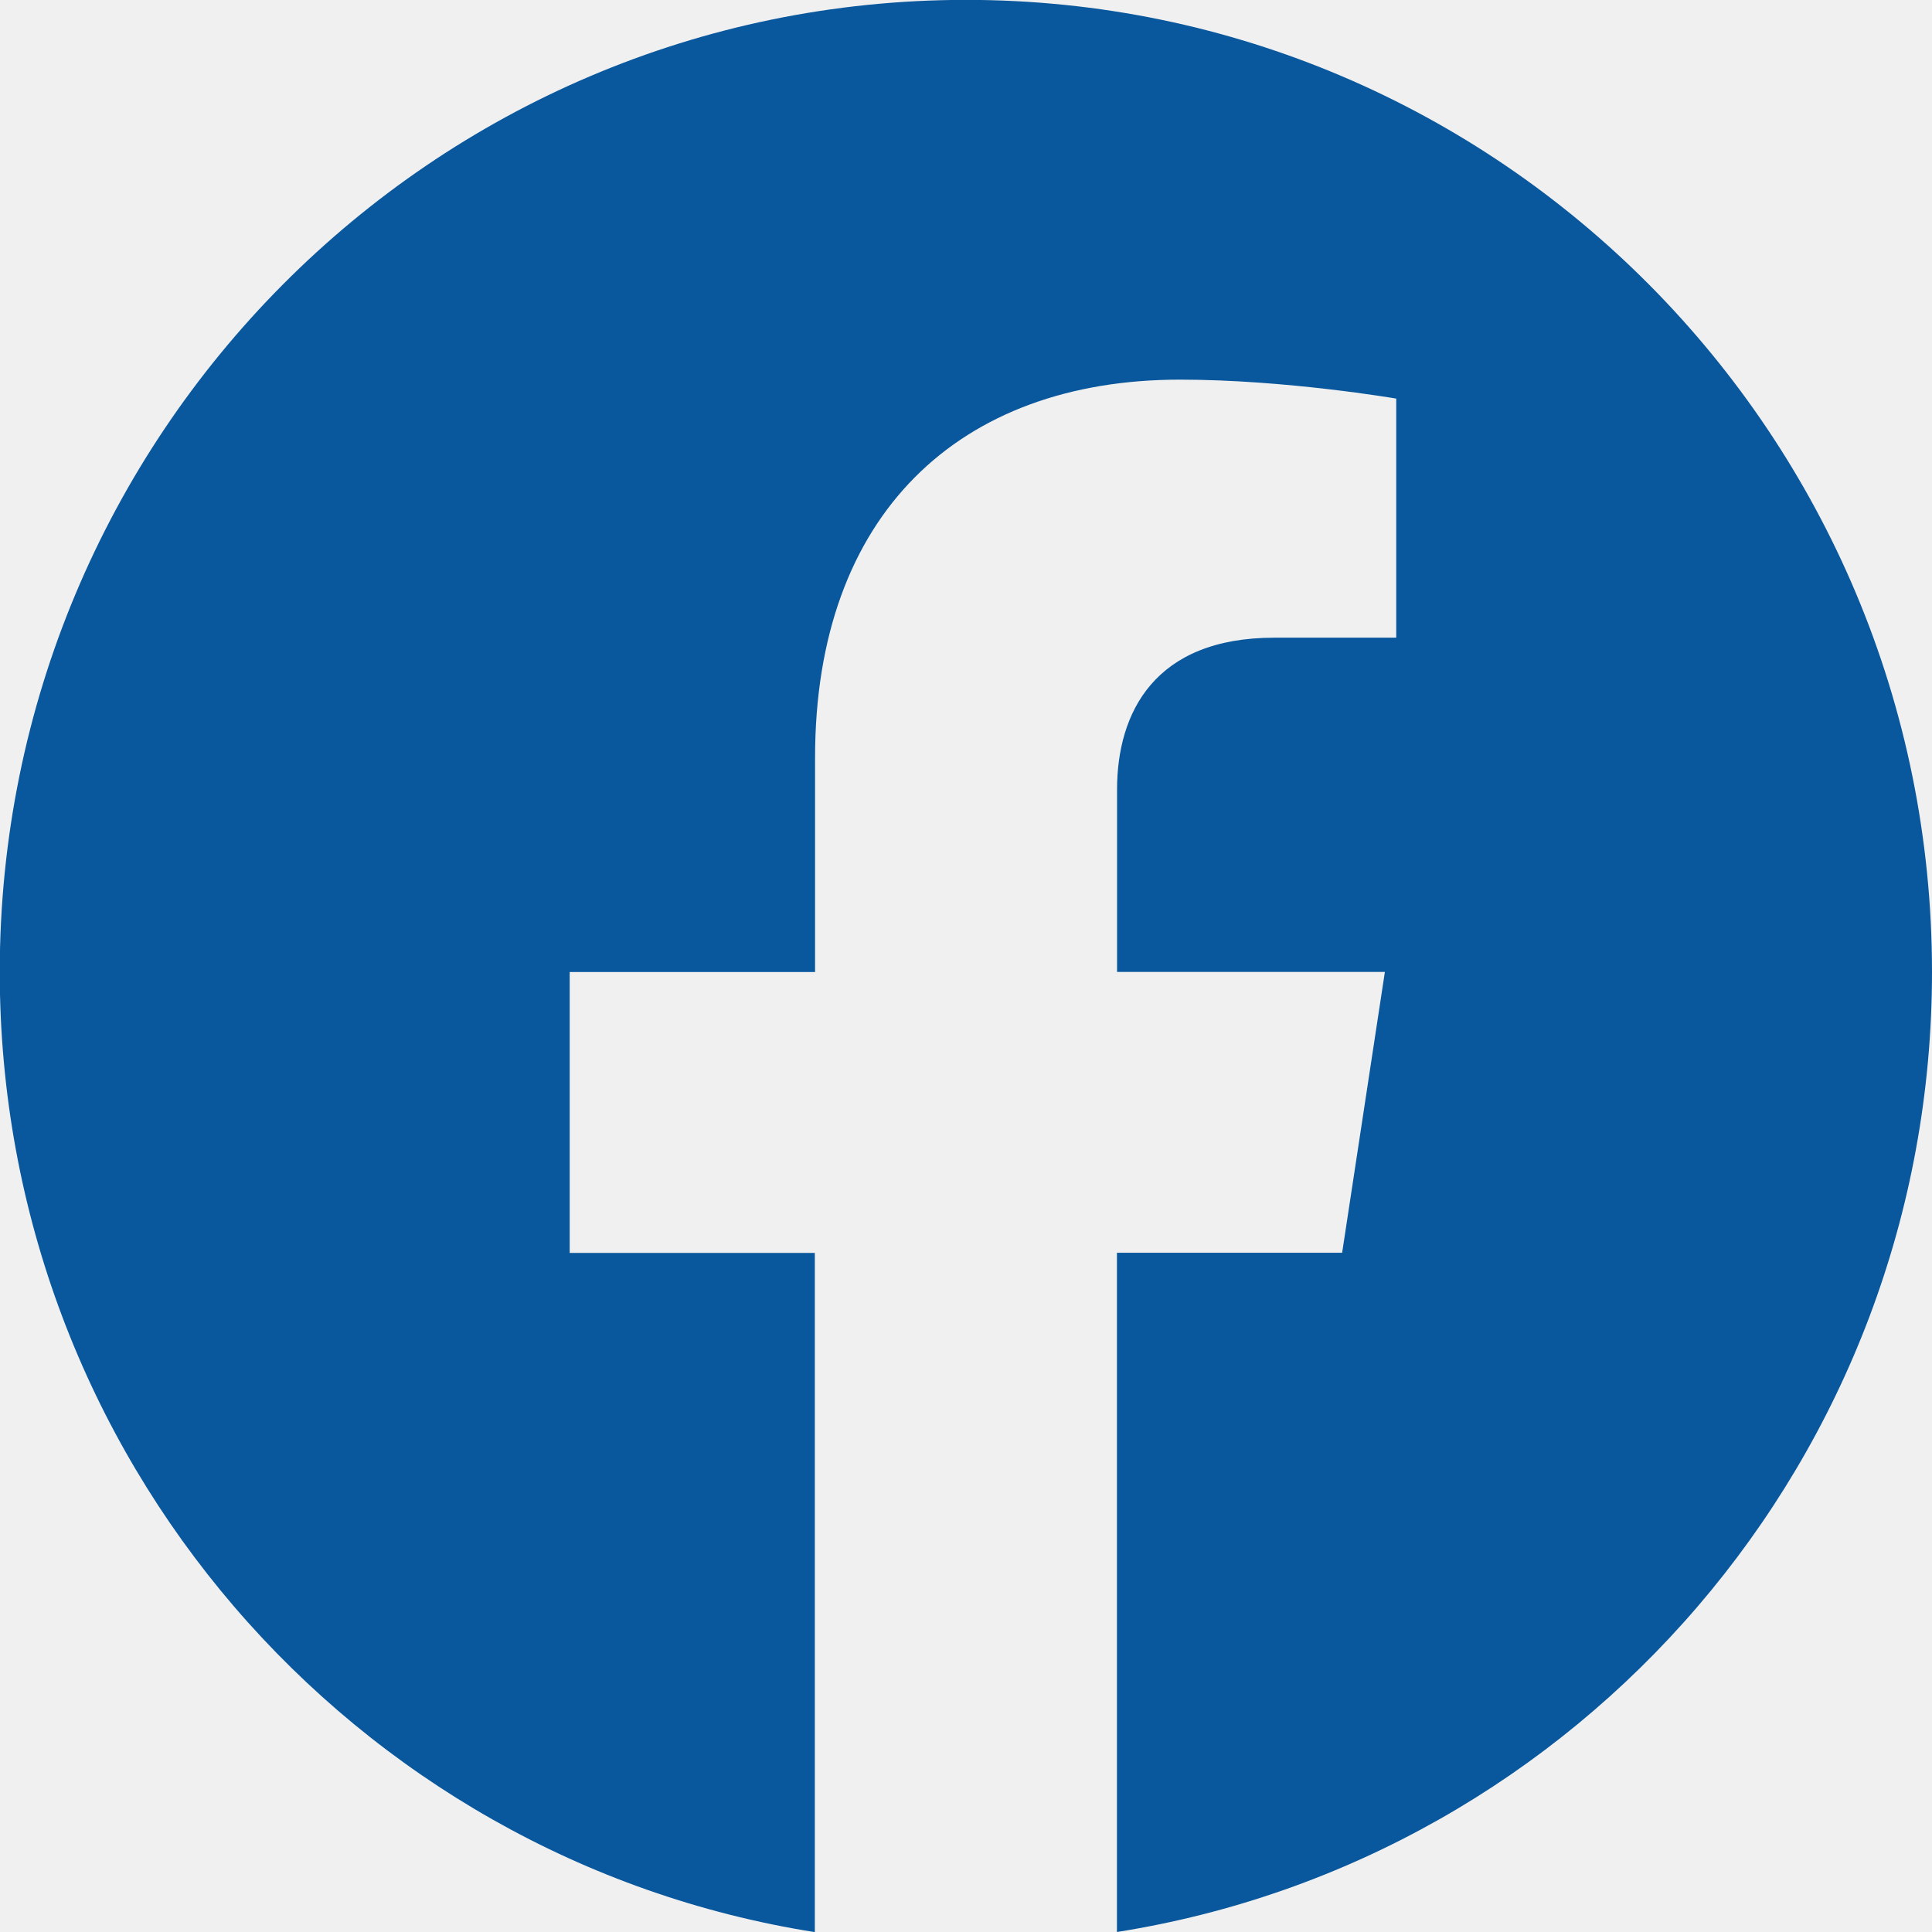
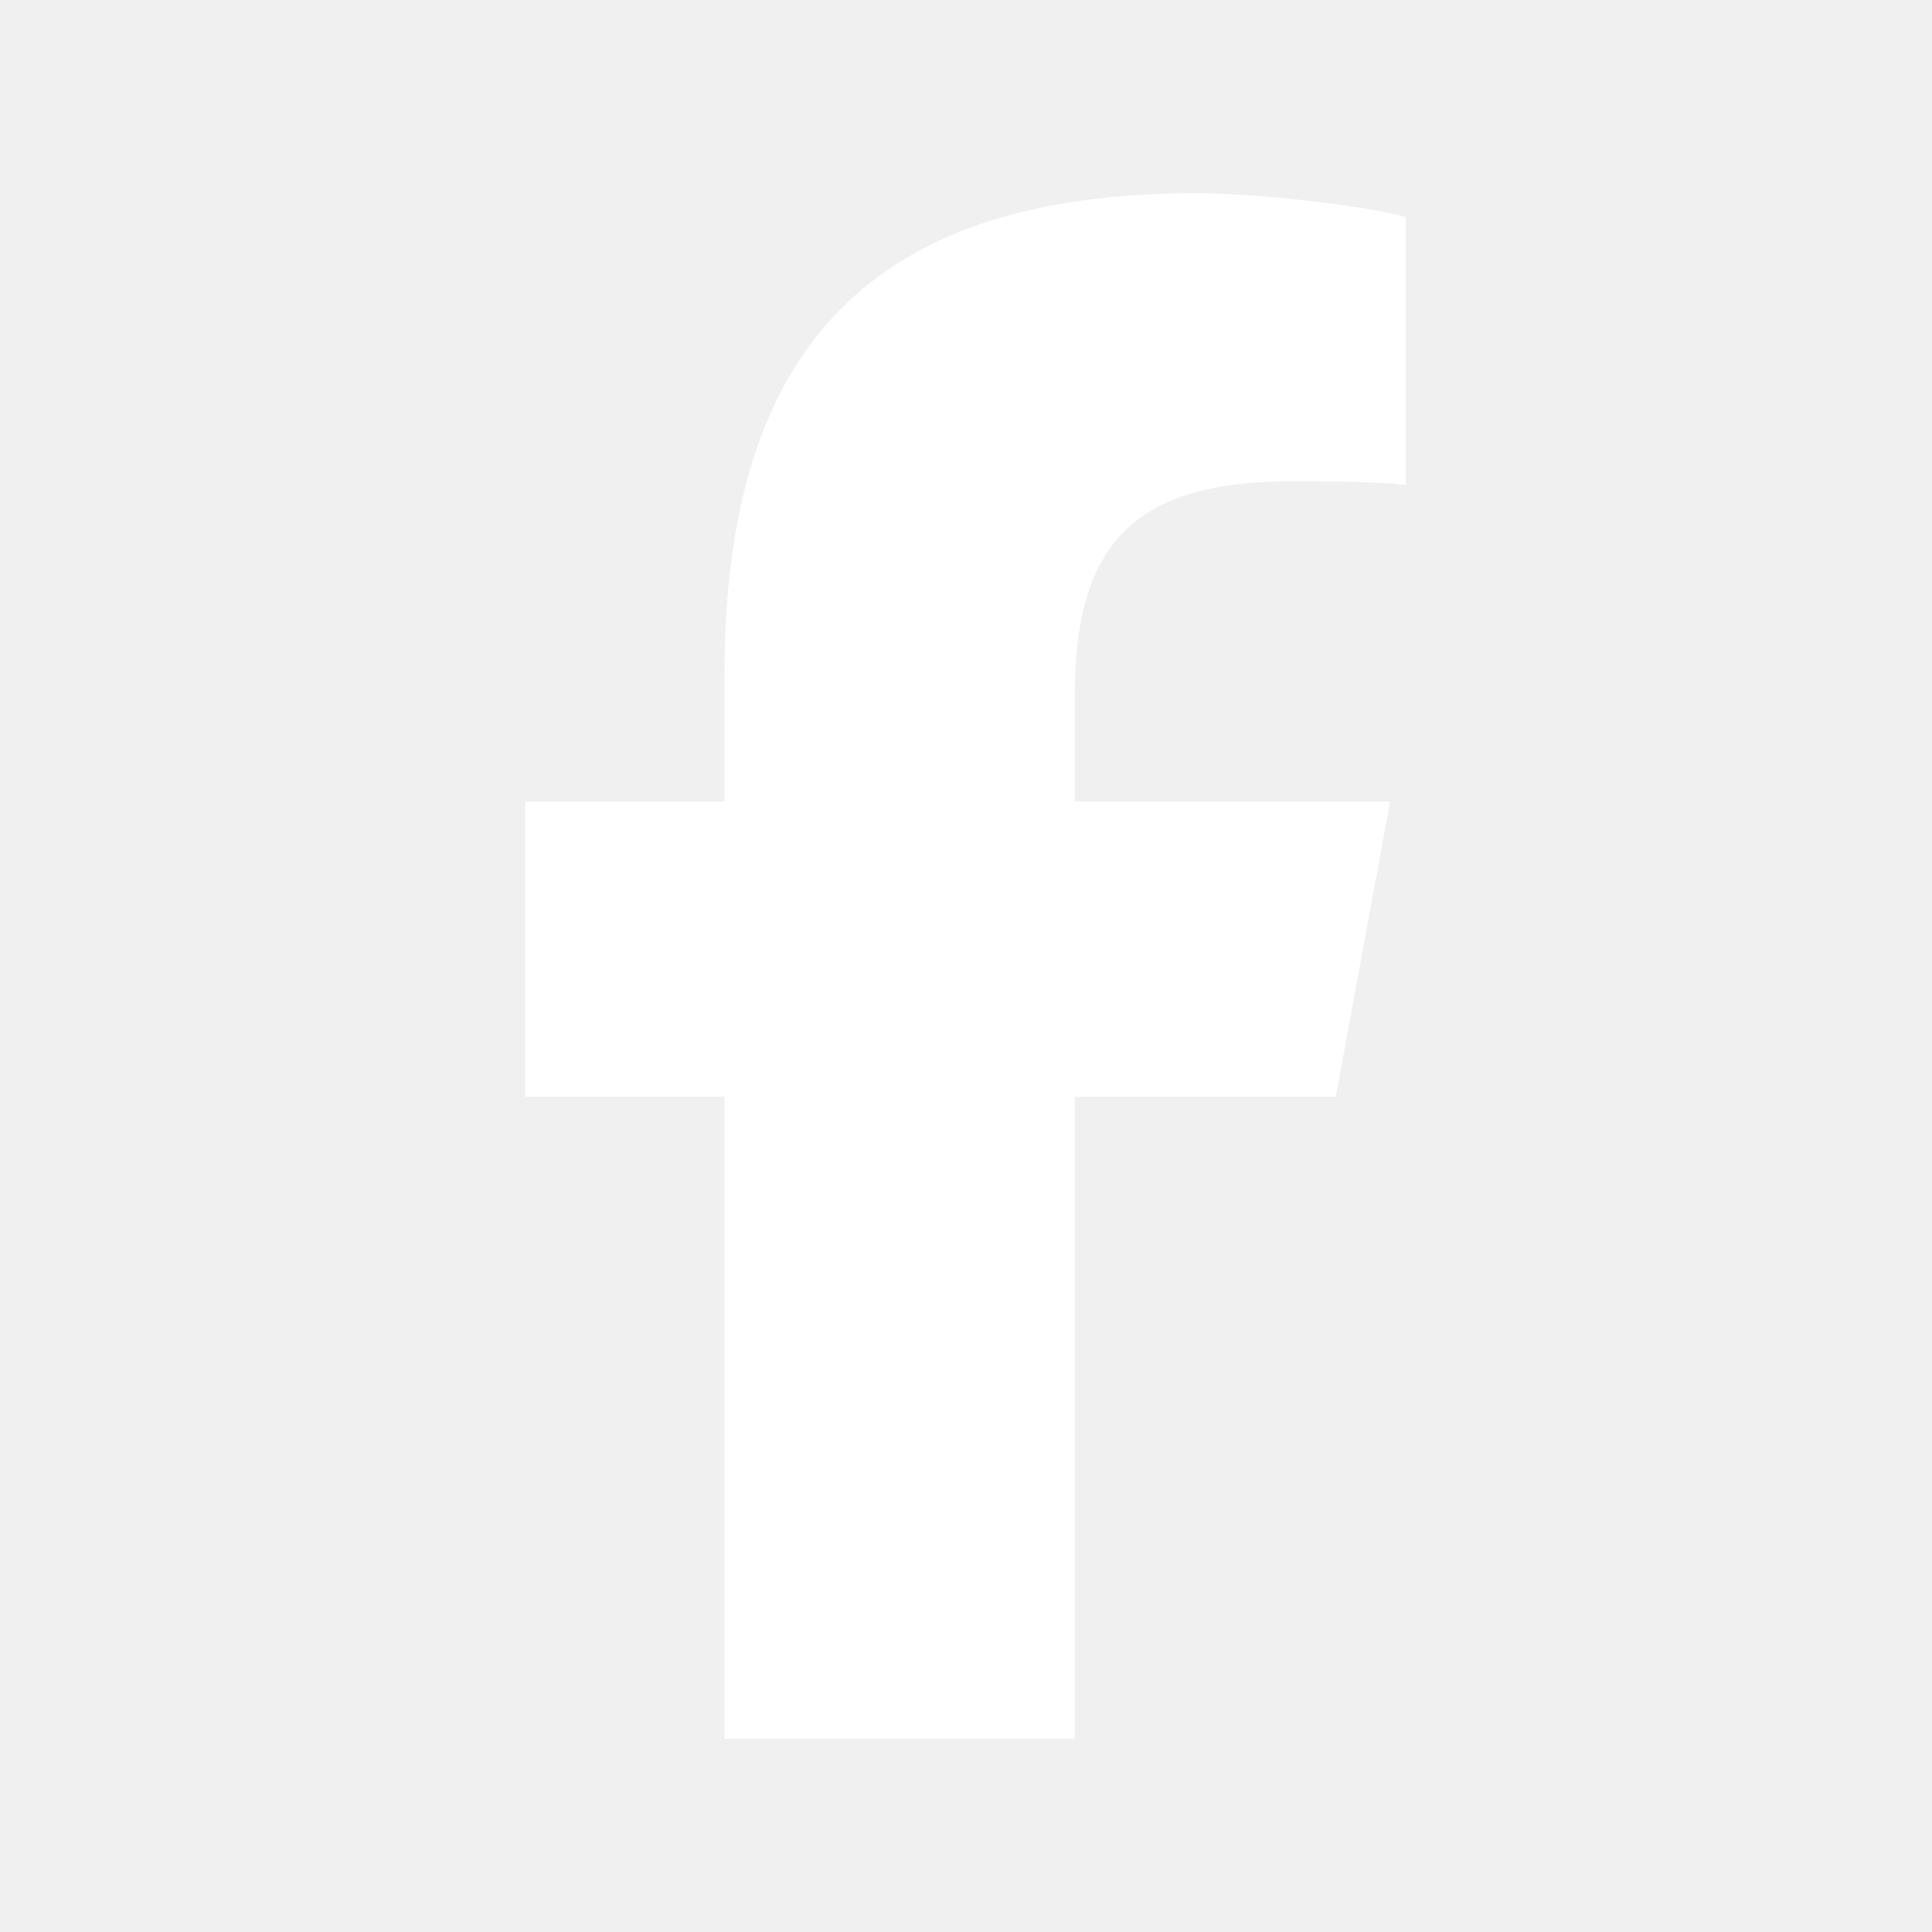
- <svg xmlns="http://www.w3.org/2000/svg" width="16" height="16" fill="#09579D" class="bi bi-facebook" viewBox="0 0 16 16">
-   <path d="M16 8.049c0-4.446-3.582-8.05-8-8.05C3.58 0-.002 3.603-.002 8.05c0 4.017 2.926 7.347 6.75 7.951v-5.625h-2.03V8.05H6.75V6.275c0-2.017 1.195-3.131 3.022-3.131.876 0 1.791.157 1.791.157v1.98h-1.009c-.993 0-1.303.621-1.303 1.258v1.51h2.218l-.354 2.326H9.25V16c3.824-.604 6.75-3.934 6.75-7.951" />
+ <svg xmlns="http://www.w3.org/2000/svg" fill="#FFFFFF" viewBox="0 0 640 640">
+   <path d="M240 363.3L240 576L356 576L356 363.3L442.5 363.3L460.5 265.5L356 265.5L356 230.9C356 179.2 376.3 159.4 428.7 159.4C445 159.4 458.1 159.8 465.7 160.6L465.7 71.9C451.4 68 416.4 64 396.2 64C289.3 64 240 114.5 240 223.4L240 265.5L174 265.5L174 363.3L240 363.3z" />
</svg>
